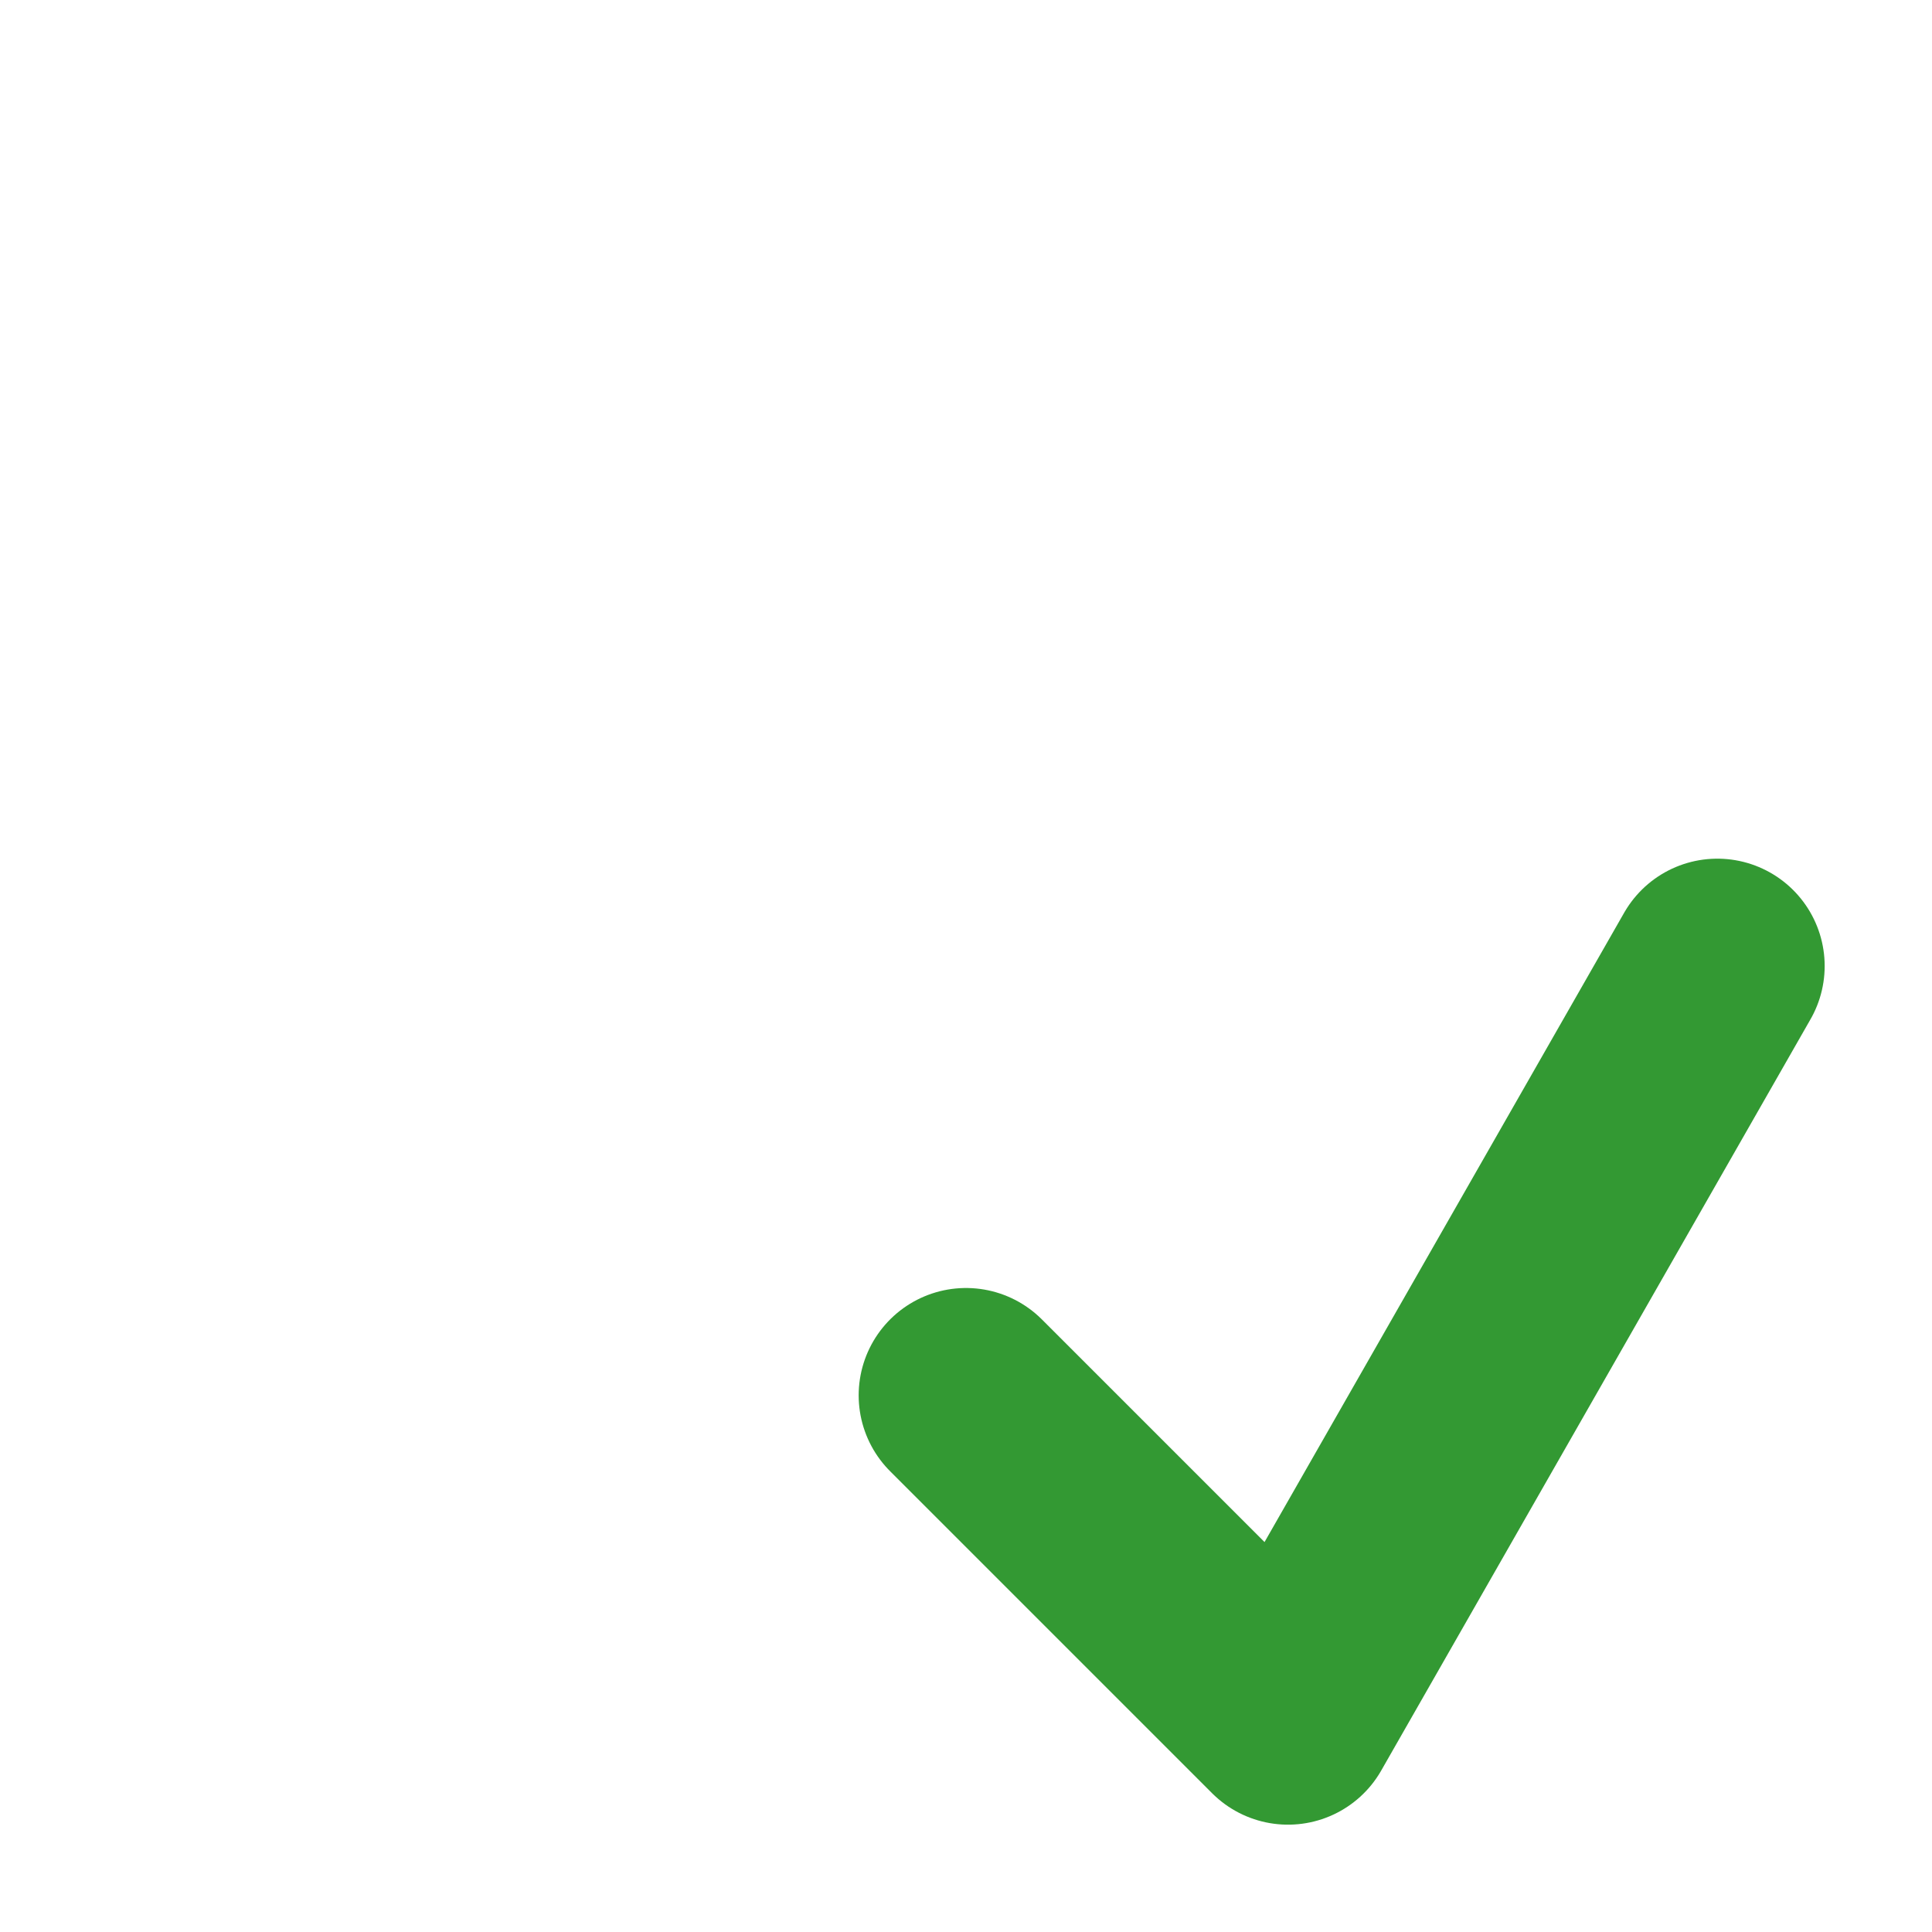
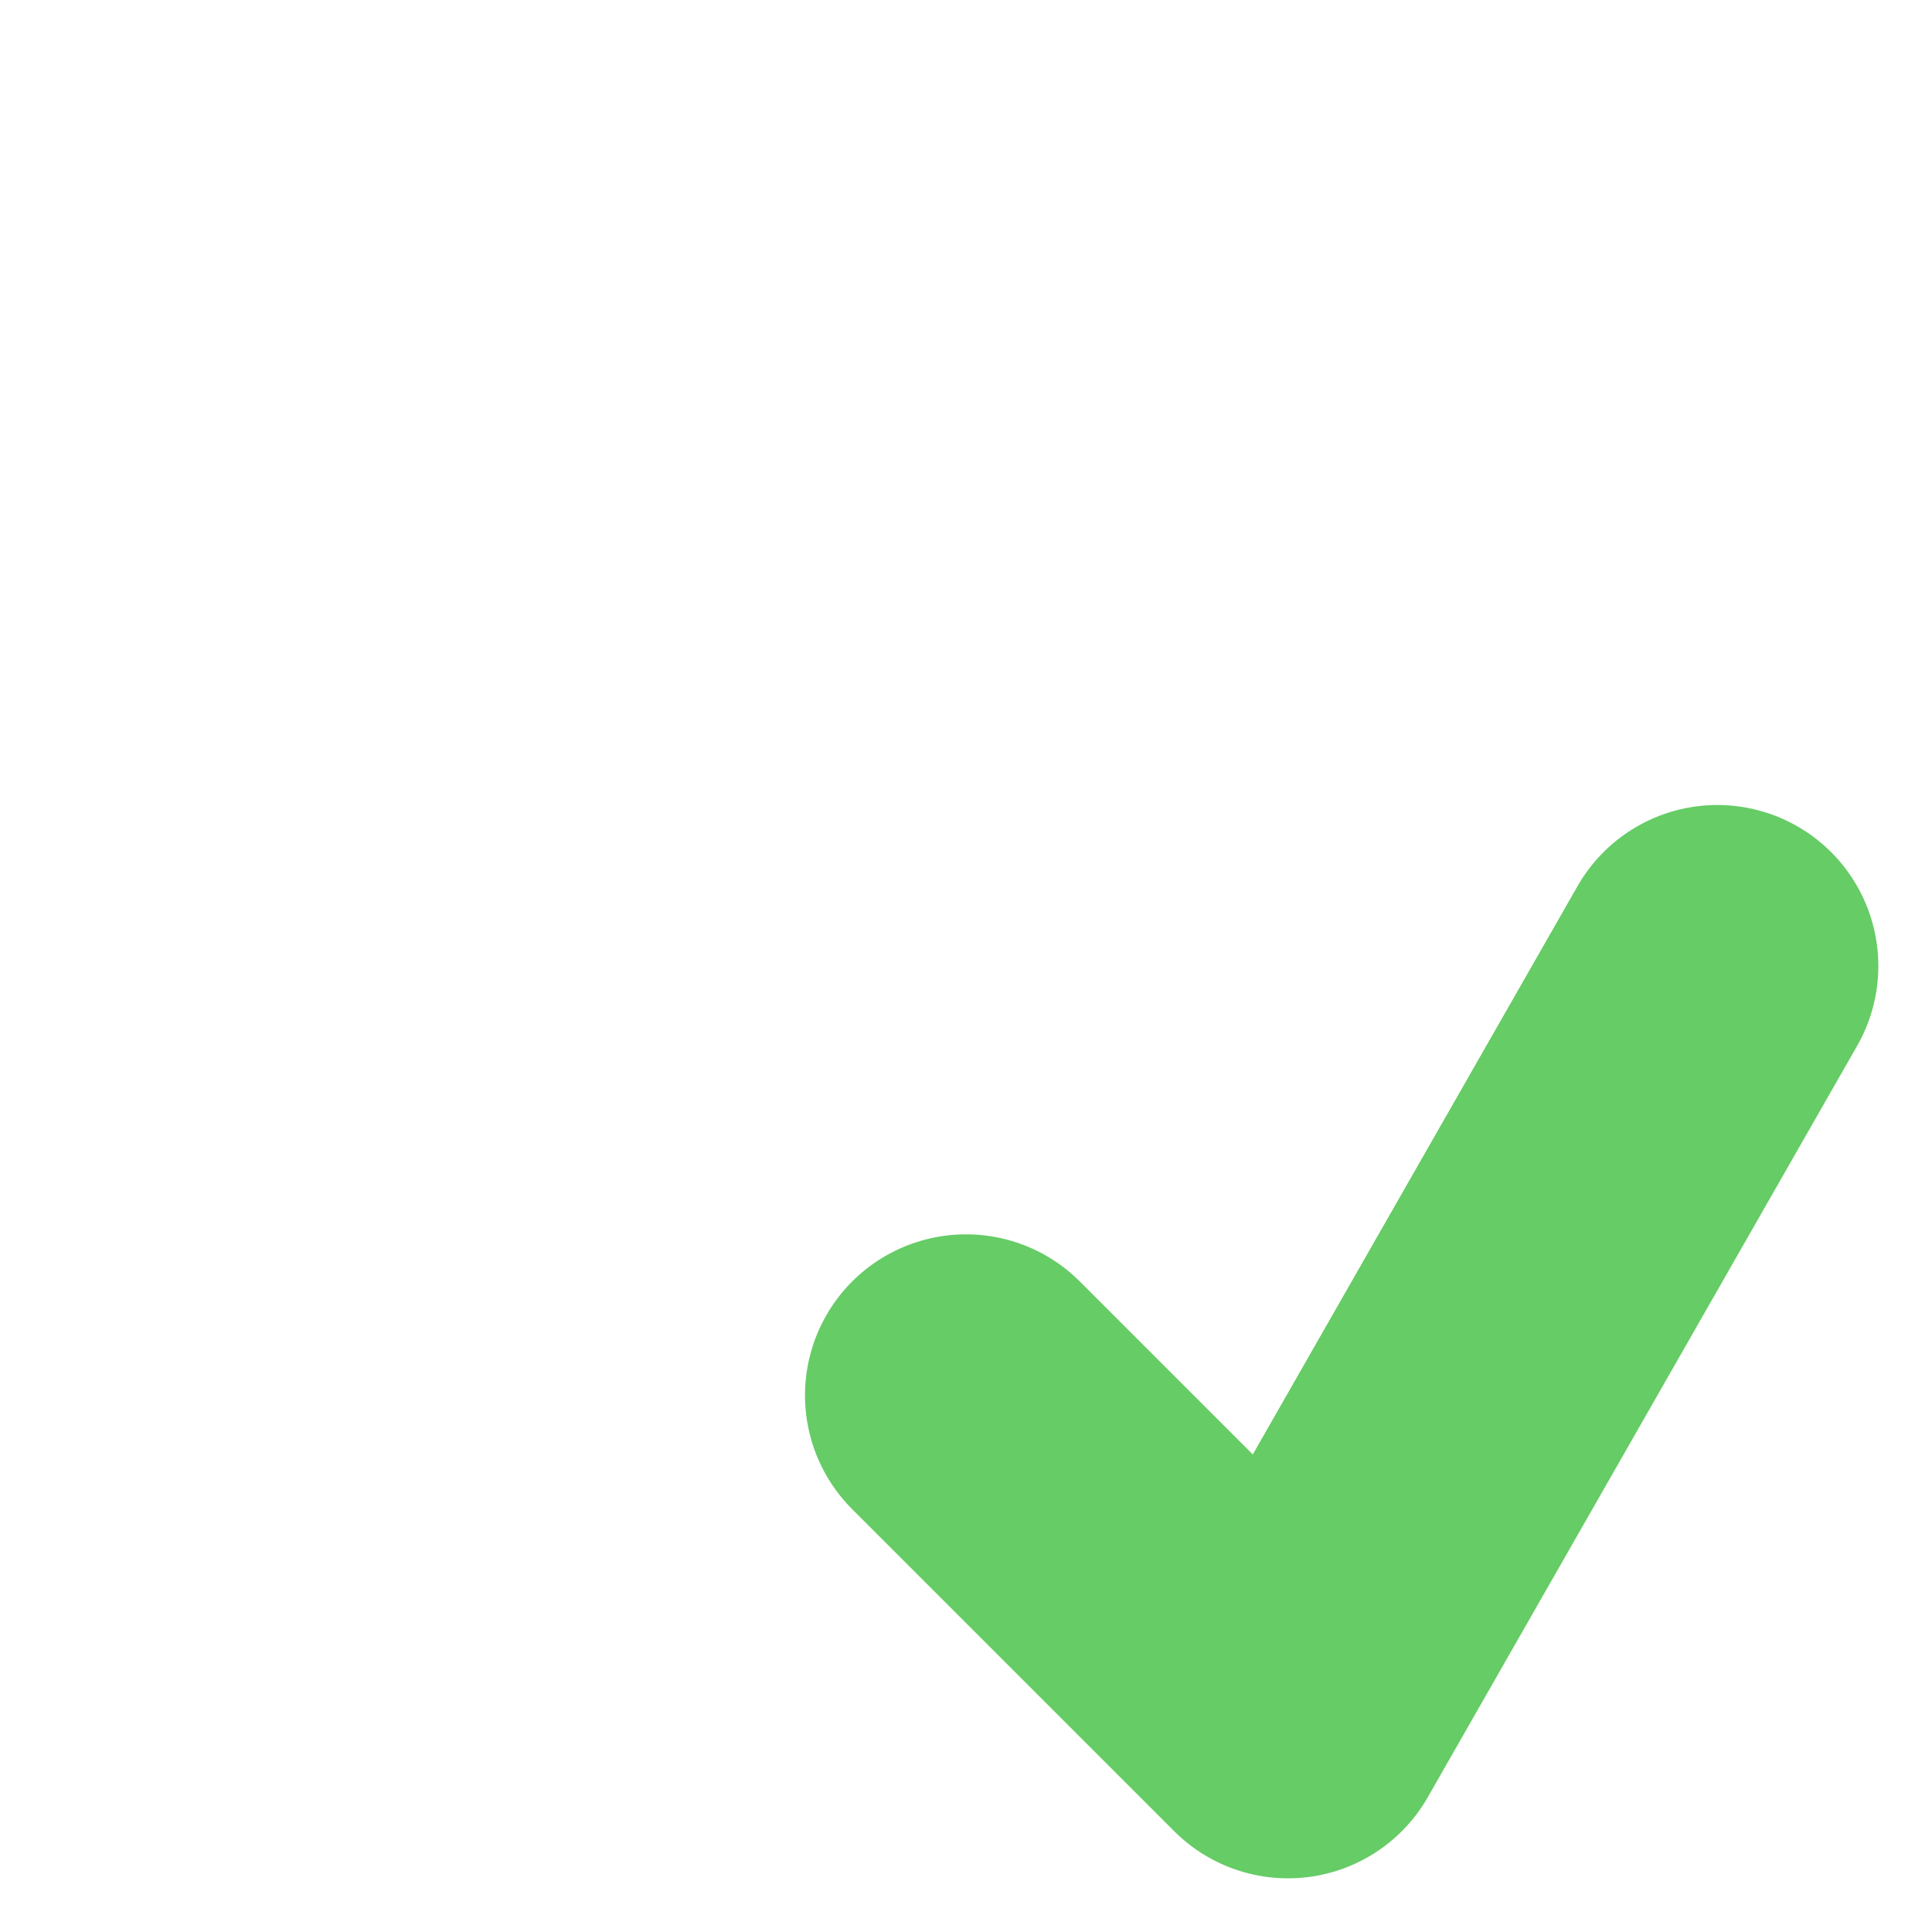
<svg xmlns="http://www.w3.org/2000/svg" width="360px" height="360px" viewBox="0 0 360 360" version="1.2">
  <g id="surface41251">
    <path style="fill:none;stroke-width:30;stroke-linecap:round;stroke-linejoin:round;stroke:rgb(100%,100%,100%);stroke-opacity:1;stroke-miterlimit:10;" d="M 40 40 L 120 40 L 40 120 L 120 120 " />
    <path style="fill:none;stroke-width:30;stroke-linecap:round;stroke-linejoin:round;stroke:rgb(100%,100%,100%);stroke-opacity:1;stroke-miterlimit:10;" d="M 40 160 L 120 160 L 40 240 L 120 240 " />
    <path style="fill:none;stroke-width:30;stroke-linecap:round;stroke-linejoin:round;stroke:rgb(100%,100%,100%);stroke-opacity:1;stroke-miterlimit:10;" d="M 160 40 L 240 40 L 160 120 L 240 120 " />
-     <path style="fill:none;stroke-width:60;stroke-linecap:round;stroke-linejoin:round;stroke:rgb(100%,100%,100%);stroke-opacity:1;stroke-miterlimit:10;" d="M 180 260 L 240 320 L 320 180 " />
-     <path style="fill:none;stroke-width:40;stroke-linecap:round;stroke-linejoin:round;stroke:rgb(20%,60%,20%);stroke-opacity:1;stroke-miterlimit:10;" d="M 180 260 L 240 320 L 320 180 " />
+     <path style="fill:none;stroke-width:60;stroke-linecap:round;stroke-linejoin:round;stroke:rgb(40%,80%,40%);stroke-opacity:1;stroke-miterlimit:10;" d="M 180 260 L 240 320 L 320 180 " />
  </g>
</svg>
